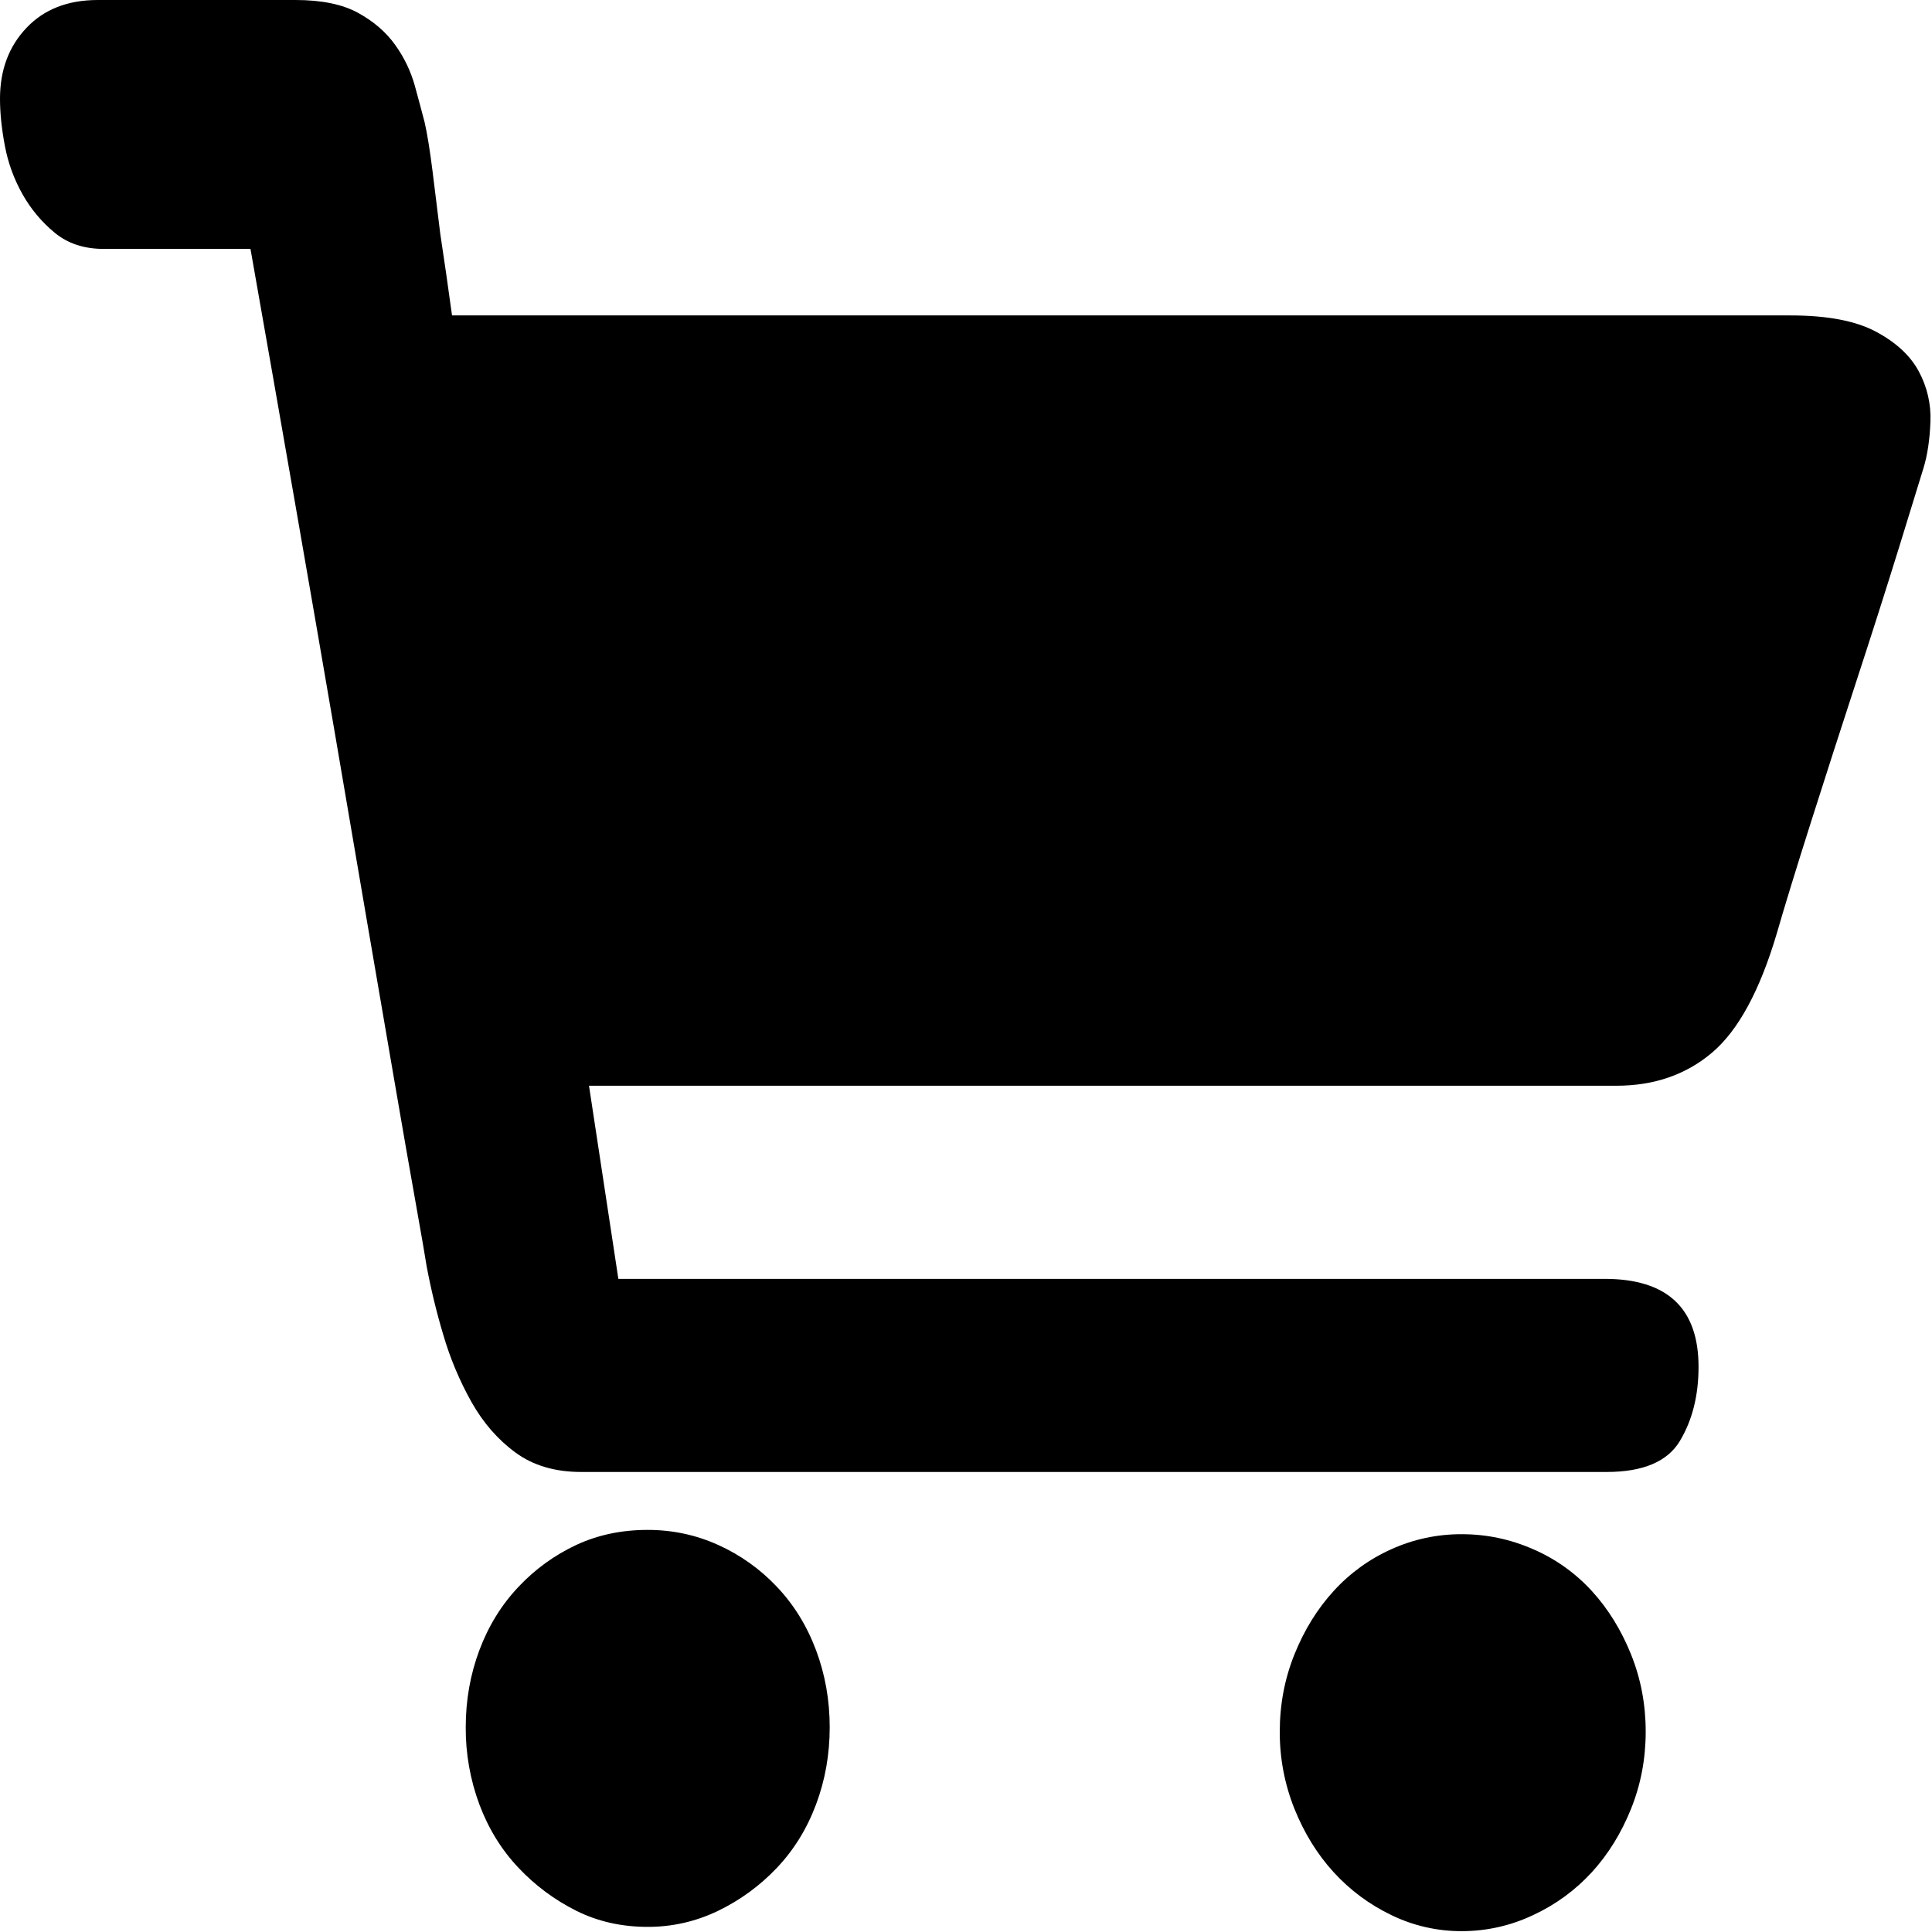
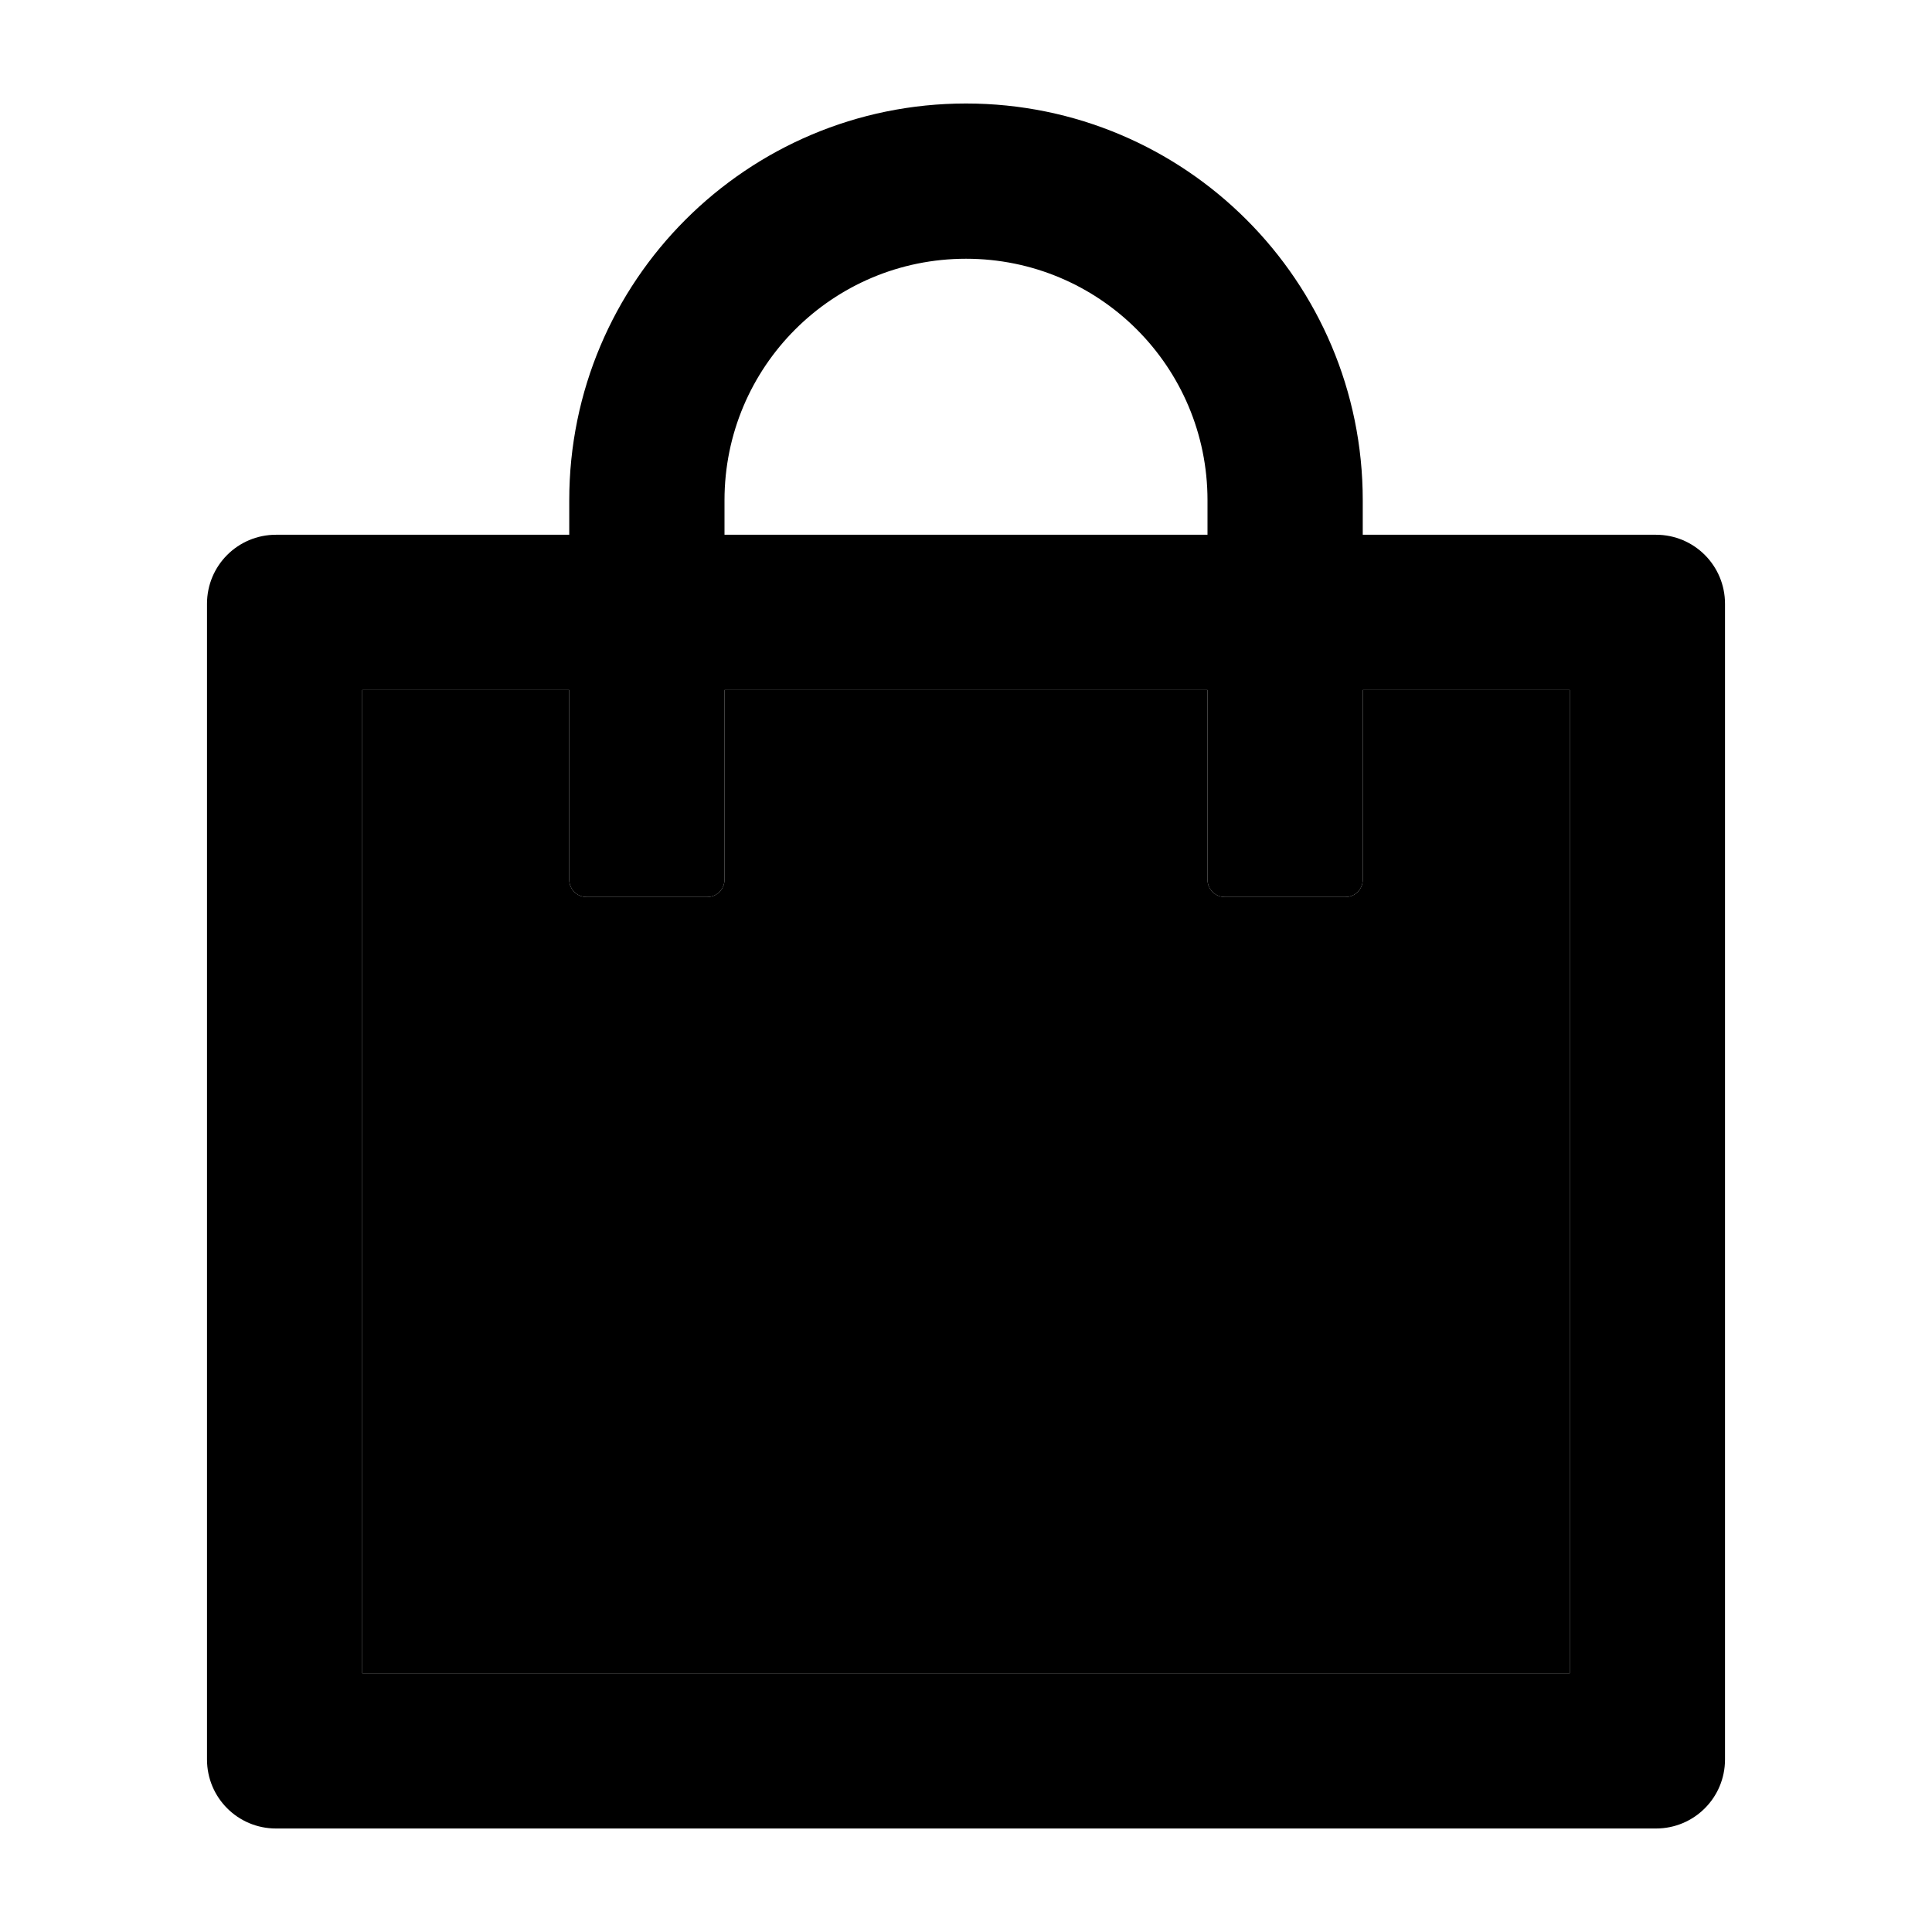
- <svg xmlns="http://www.w3.org/2000/svg" width="128" height="128">
-   <path d="M42.913 101.36c1.642 0 3.198.332 4.667.996a12.28 12.28 0 0 1 3.89 2.772c1.123 1.184 1.987 2.582 2.592 4.193.605 1.612.908 3.318.908 5.118 0 1.8-.303 3.507-.908 5.118-.605 1.611-1.469 3.01-2.593 4.194a13.3 13.3 0 0 1-3.889 2.843 10.582 10.582 0 0 1-4.667 1.066c-1.729 0-3.306-.355-4.732-1.066a13.604 13.604 0 0 1-3.825-2.843c-1.123-1.185-1.988-2.583-2.593-4.194a14.437 14.437 0 0 1-.907-5.118c0-1.8.302-3.506.907-5.118.605-1.61 1.47-3.009 2.593-4.193a12.515 12.515 0 0 1 3.825-2.772c1.426-.664 3.003-.996 4.732-.996zm53.932.285c1.643 0 3.22.331 4.733.995a11.386 11.386 0 0 1 3.889 2.772c1.08 1.185 1.945 2.583 2.593 4.194.648 1.61.972 3.317.972 5.118 0 1.8-.324 3.506-.972 5.117-.648 1.611-1.513 3.01-2.593 4.194a12.253 12.253 0 0 1-3.89 2.843 11 11 0 0 1-4.732 1.066 10.58 10.58 0 0 1-4.667-1.066 12.478 12.478 0 0 1-3.824-2.843c-1.08-1.185-1.945-2.583-2.593-4.194a13.581 13.581 0 0 1-.973-5.117c0-1.801.325-3.507.973-5.118.648-1.611 1.512-3.01 2.593-4.194a11.559 11.559 0 0 1 3.824-2.772 11.212 11.212 0 0 1 4.667-.995zm21.781-80.747c2.42 0 4.3.355 5.64 1.066 1.34.71 2.29 1.587 2.852 2.63a6.427 6.427 0 0 1 .778 3.34c-.044 1.185-.195 2.204-.454 3.057-.26.853-.8 2.606-1.62 5.26a589.268 589.268 0 0 1-2.788 8.743 1236.373 1236.373 0 0 0-3.047 9.453c-.994 3.128-1.75 5.592-2.269 7.393-1.123 3.79-2.55 6.42-4.278 7.89-1.728 1.469-3.846 2.203-6.352 2.203H39.023l1.945 12.795h65.342c4.148 0 6.223 1.943 6.223 5.828 0 1.896-.41 3.53-1.232 4.905-.821 1.374-2.442 2.061-4.862 2.061H38.505c-1.729 0-3.176-.426-4.343-1.28-1.167-.852-2.14-1.966-2.917-3.34a21.277 21.277 0 0 1-1.88-4.478 44.128 44.128 0 0 1-1.102-4.55c-.087-.568-.324-1.942-.713-4.122-.39-2.18-.865-4.904-1.426-8.174l-1.88-10.947c-.692-4.027-1.383-8.079-2.075-12.154-1.642-9.572-3.5-20.234-5.574-31.986H6.87c-1.296 0-2.377-.356-3.24-1.067a9.024 9.024 0 0 1-2.14-2.558 10.416 10.416 0 0 1-1.167-3.2C.108 8.53 0 7.488 0 6.54c0-1.896.583-3.46 1.75-4.69C2.917.615 4.494 0 6.482 0h13.095c1.728 0 3.111.284 4.148.853 1.037.569 1.858 1.28 2.463 2.132a8.548 8.548 0 0 1 1.297 2.701c.26.948.475 1.754.648 2.417.173.758.346 1.825.519 3.199.173 1.374.345 2.772.518 4.193.26 1.706.519 3.507.778 5.403h88.678z" />
+ <svg xmlns="http://www.w3.org/2000/svg" t="1728615047557" class="icon" viewBox="0 0 1024 1024" version="1.1" p-id="12532" width="200" height="200">
+   <path d="M722.286 466.286c0 5.029-4.114 9.143-9.143 9.143h-64c-5.029 0-9.143-4.114-9.143-9.143v-100.571H384v100.571c0 5.029-4.114 9.143-9.143 9.143h-64c-5.029 0-9.143-4.114-9.143-9.143v-100.571h-109.714v521.143h640V365.714h-109.714v100.571z" p-id="12533" />
+   <path d="M877.714 283.429H722.286v-18.286c0-116.114-94.171-210.286-210.286-210.286s-210.286 94.171-210.286 210.286v18.286H146.286c-20.229 0-36.571 16.343-36.571 36.571v612.571c0 20.229 16.343 36.571 36.571 36.571h731.429c20.229 0 36.571-16.343 36.571-36.571V320c0-20.229-16.343-36.571-36.571-36.571z m-493.714-18.286c0-70.743 57.257-128 128-128s128 57.257 128 128v18.286H384v-18.286z m448 621.714H192V365.714h109.714v100.571c0 5.029 4.114 9.143 9.143 9.143h64c5.029 0 9.143-4.114 9.143-9.143v-100.571h256v100.571c0 5.029 4.114 9.143 9.143 9.143h64c5.029 0 9.143-4.114 9.143-9.143v-100.571h109.714v521.143z" p-id="12534" />
</svg>
